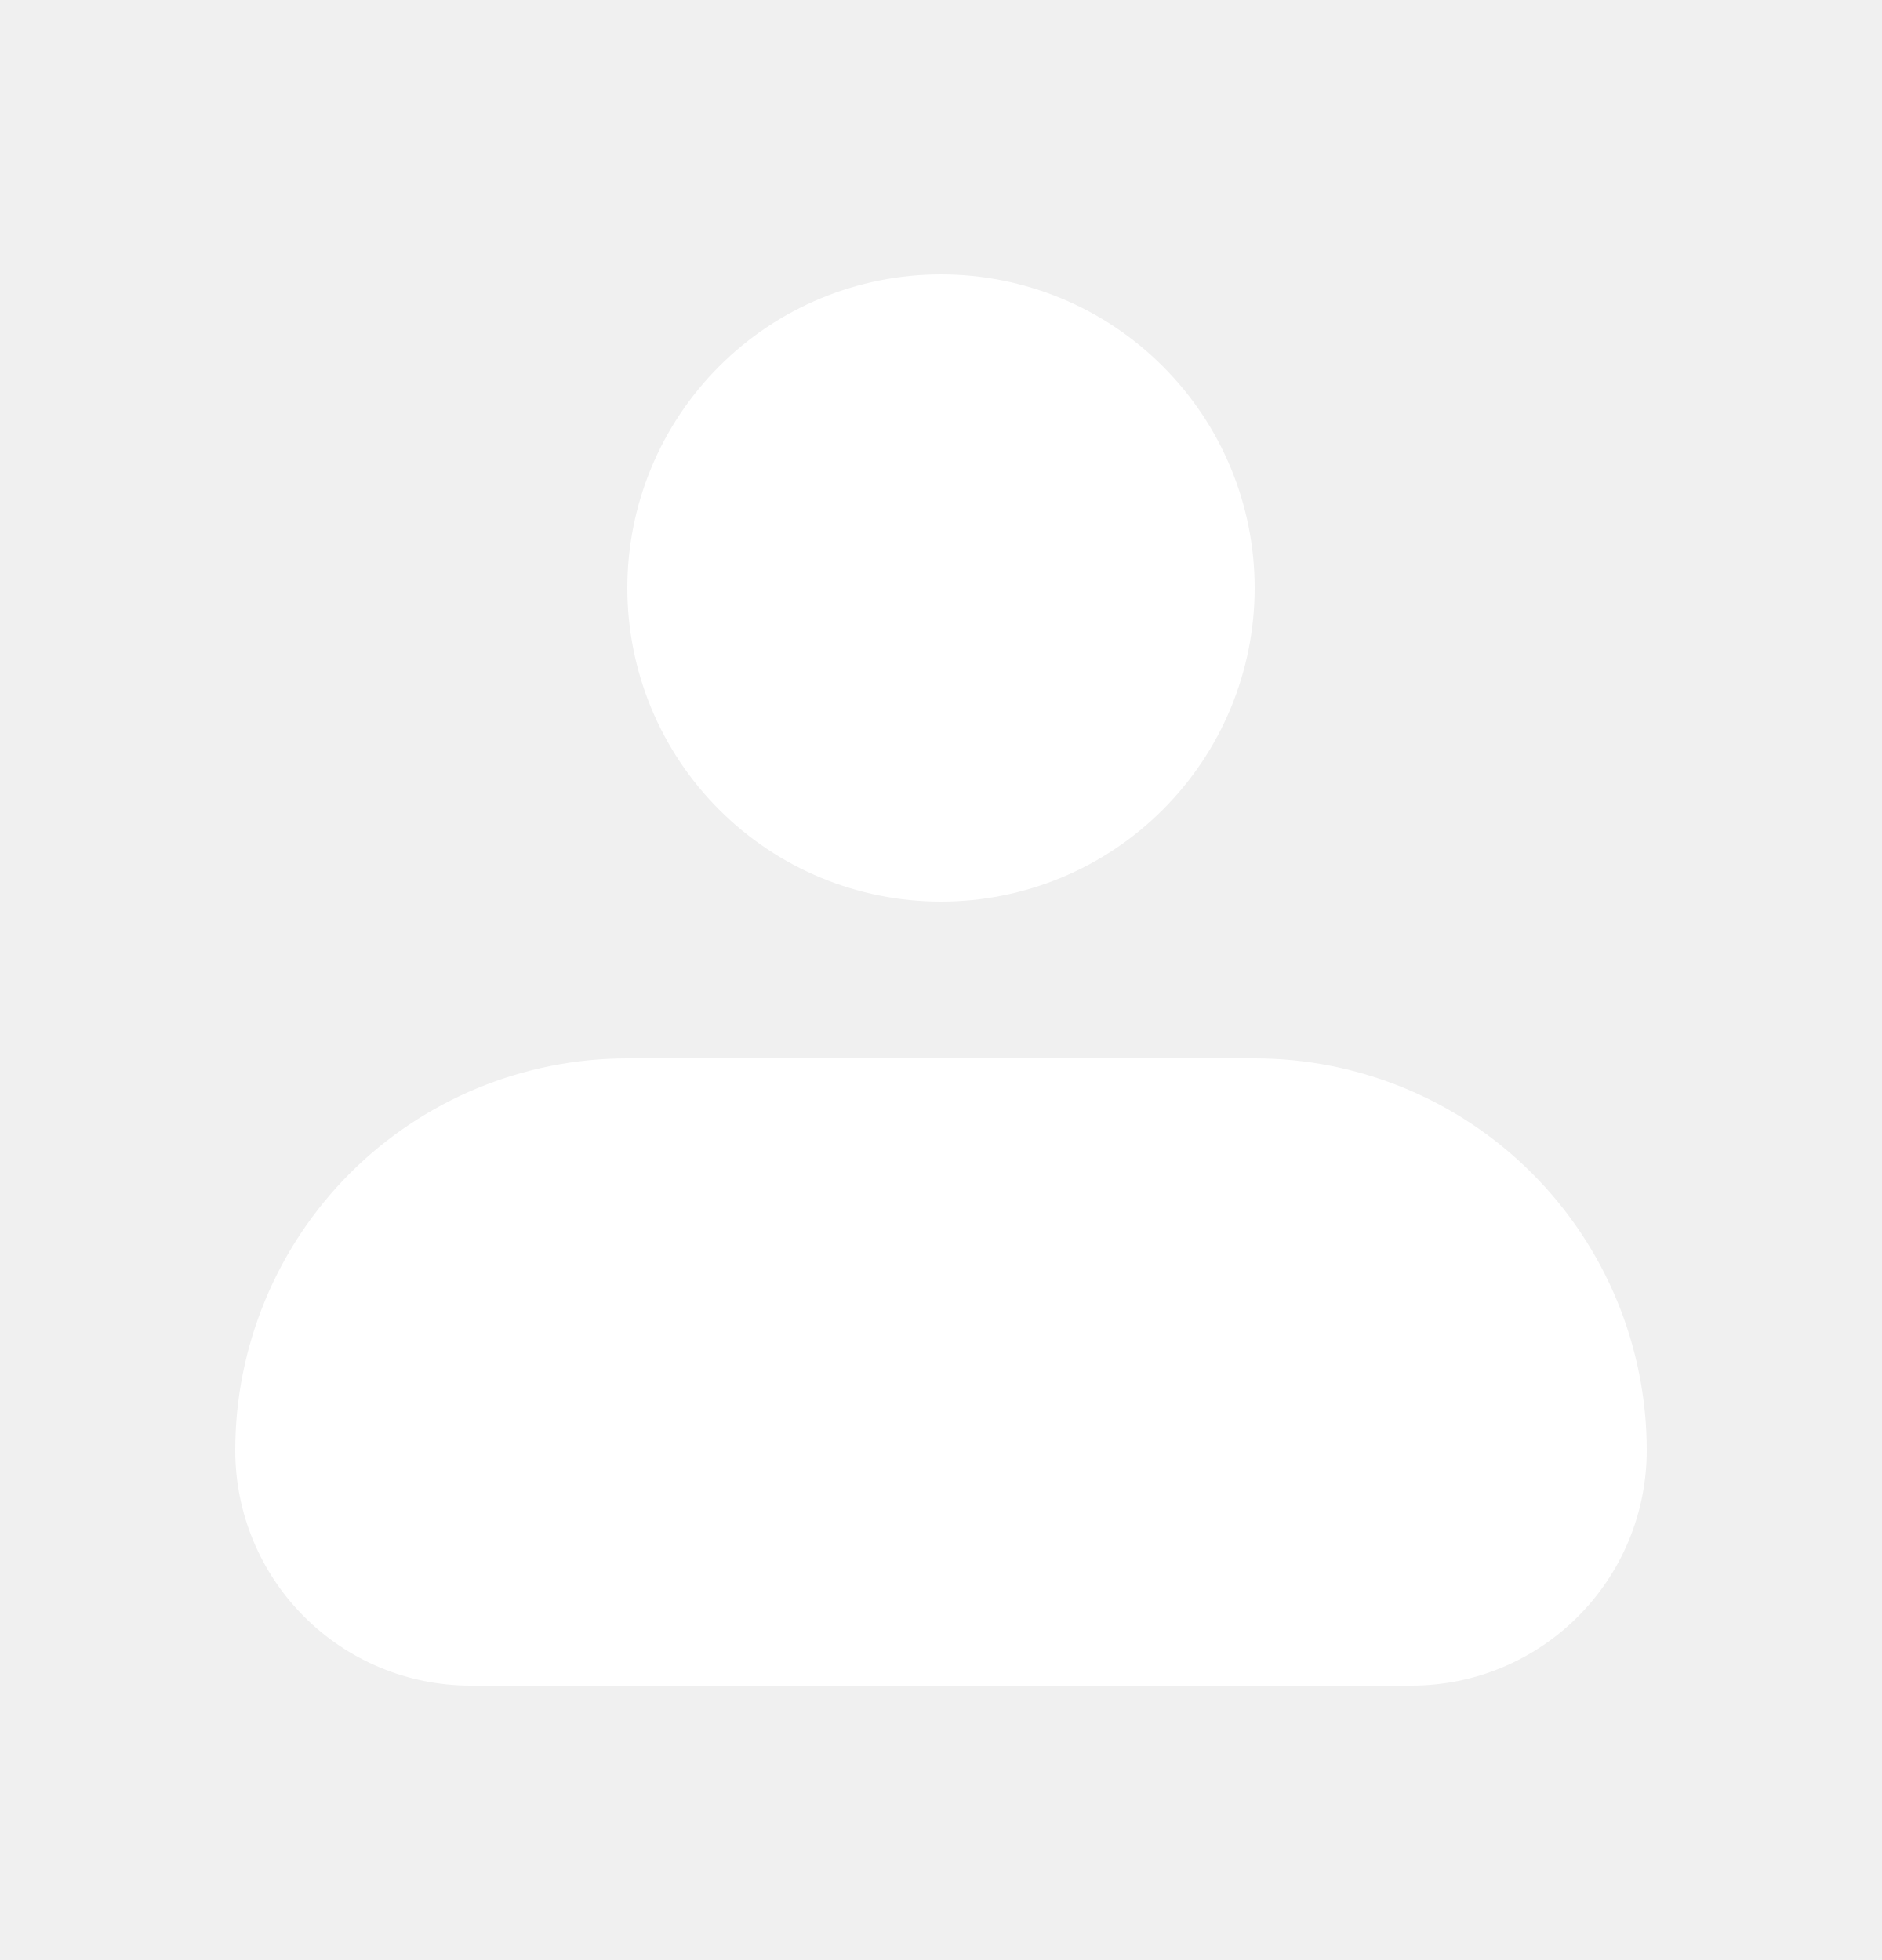
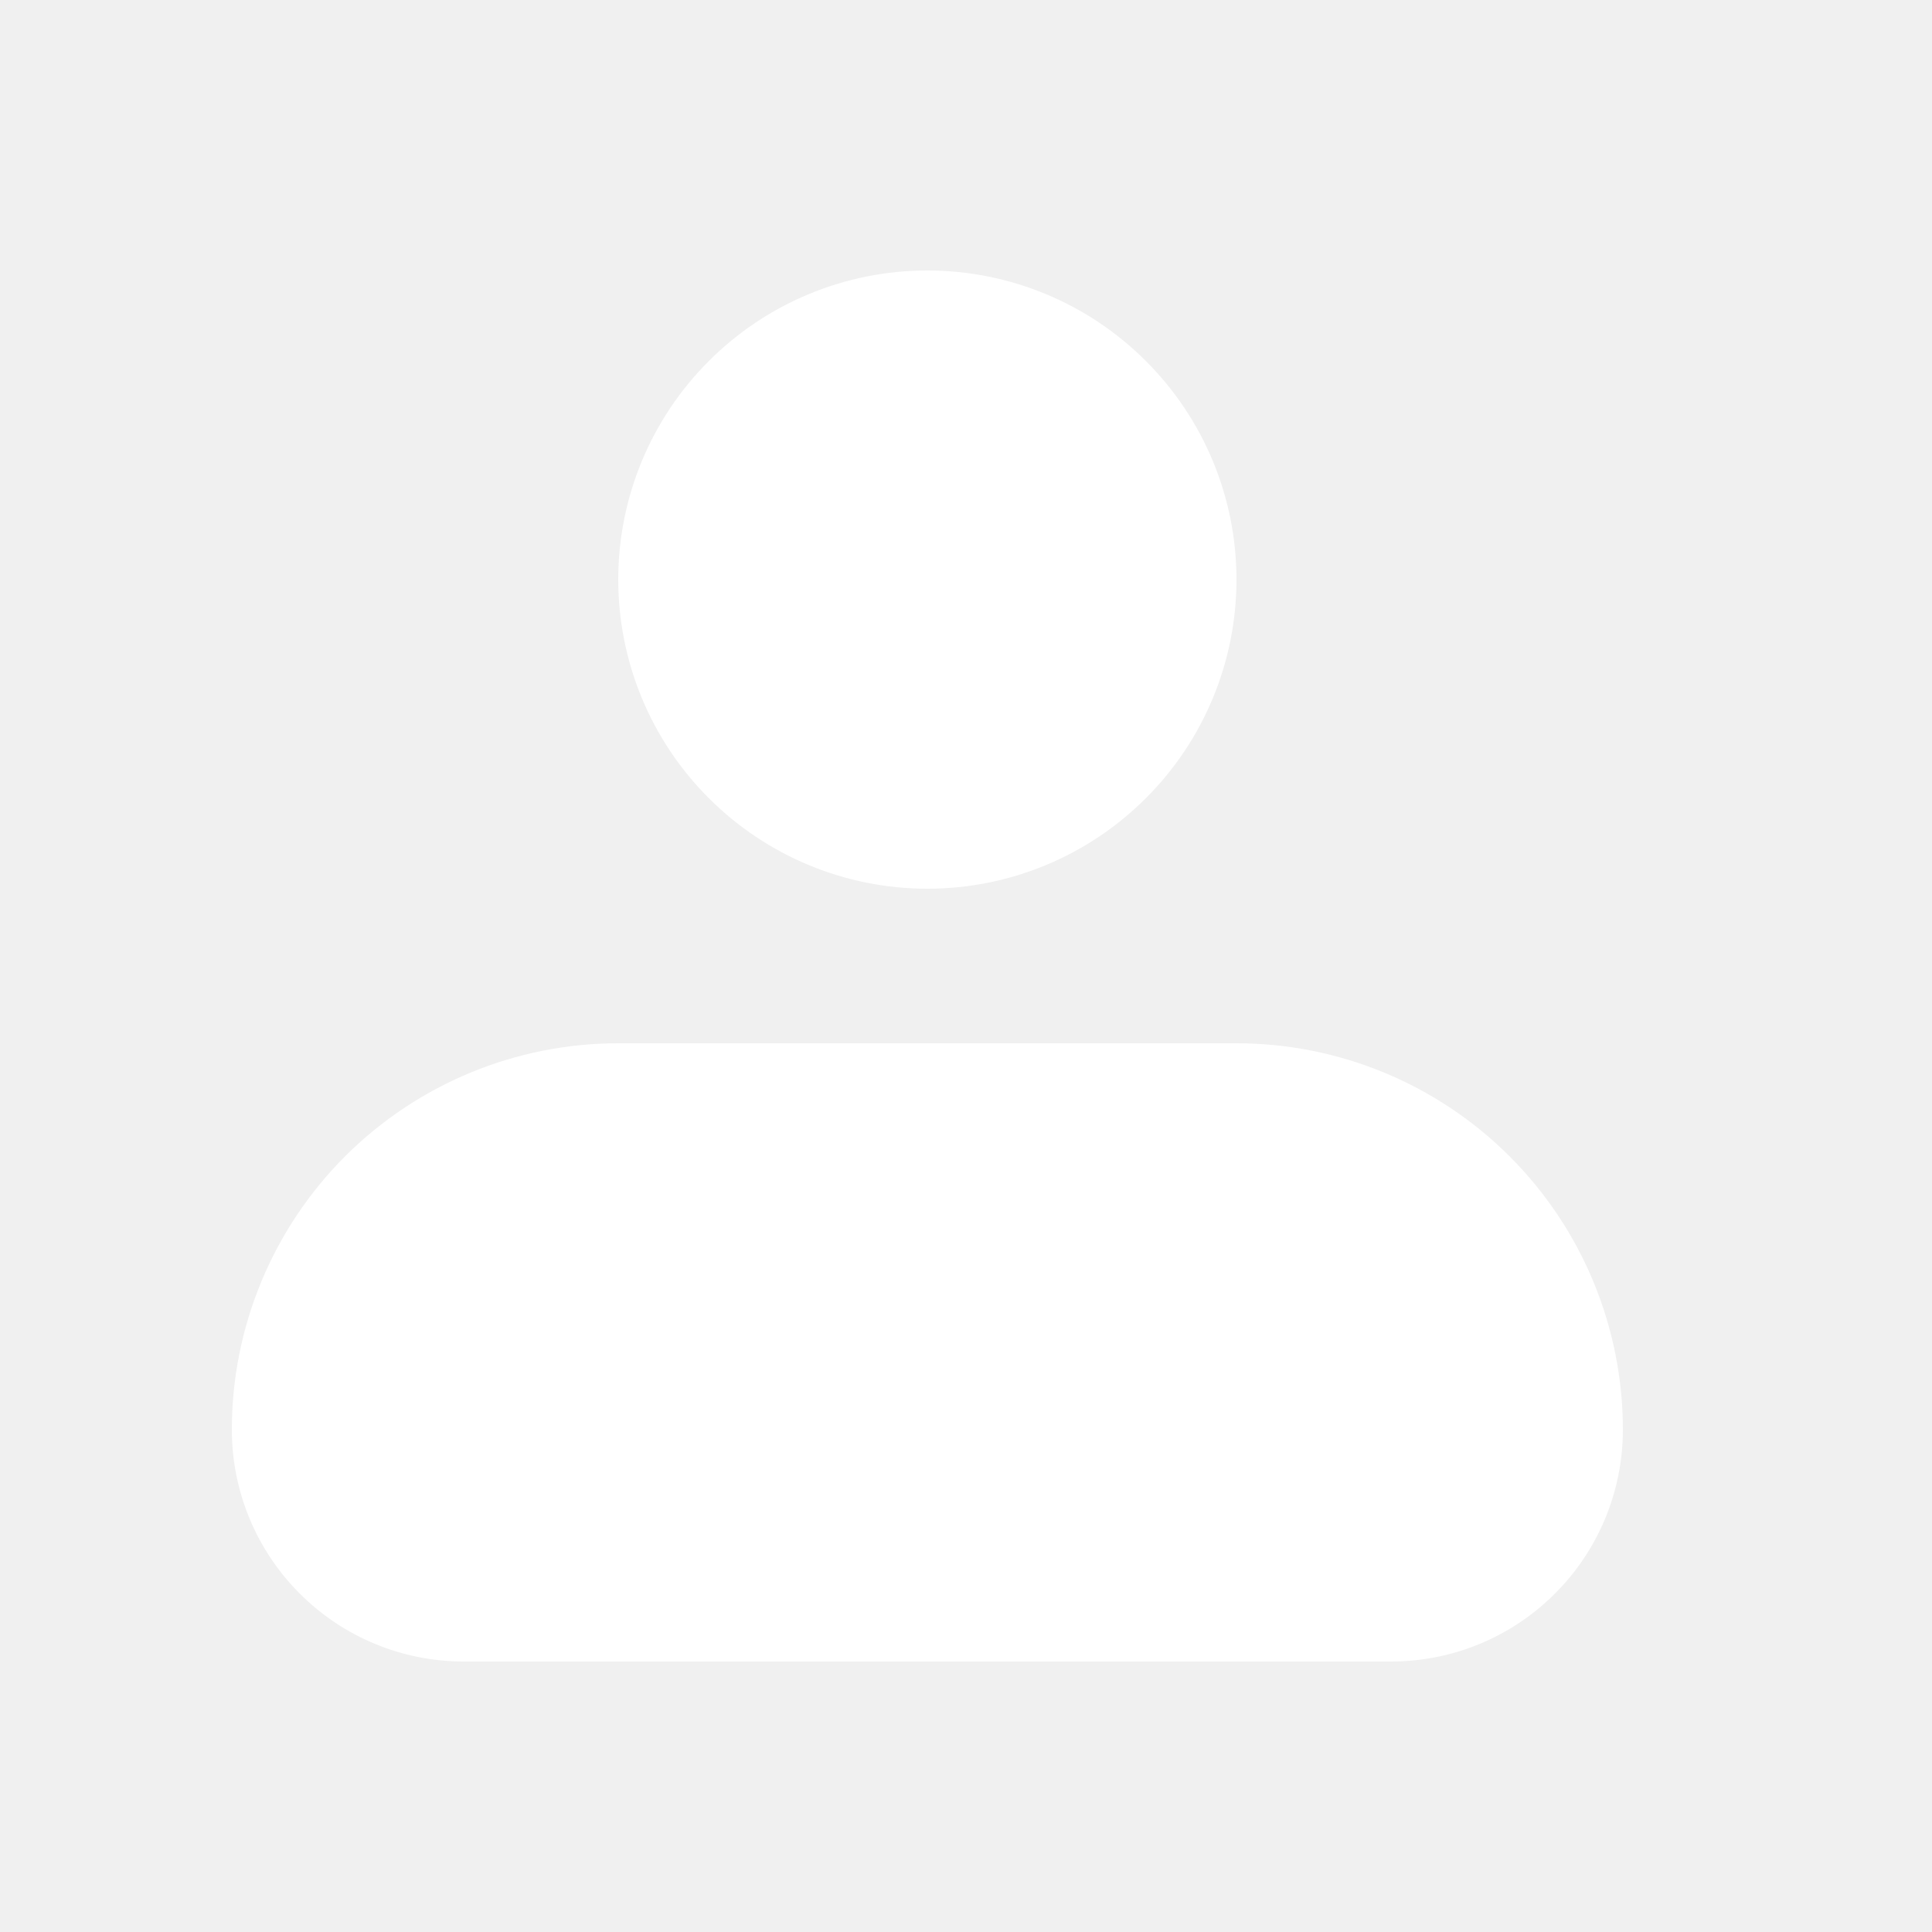
- <svg xmlns="http://www.w3.org/2000/svg" width="24" height="25" viewBox="0 0 24 25" fill="none">
+ <svg xmlns="http://www.w3.org/2000/svg" width="current" height="current" viewBox="0 0 25 25" fill="none">
  <path fill-rule="evenodd" clip-rule="evenodd" d="M8 7.5C8 6.439 8.421 5.422 9.172 4.672C9.922 3.921 10.939 3.5 12 3.5C13.061 3.5 14.078 3.921 14.828 4.672C15.579 5.422 16 6.439 16 7.5C16 8.561 15.579 9.578 14.828 10.328C14.078 11.079 13.061 11.5 12 11.5C10.939 11.5 9.922 11.079 9.172 10.328C8.421 9.578 8 8.561 8 7.5ZM8 13.5C6.674 13.5 5.402 14.027 4.464 14.964C3.527 15.902 3 17.174 3 18.5C3 19.296 3.316 20.059 3.879 20.621C4.441 21.184 5.204 21.5 6 21.5H18C18.796 21.5 19.559 21.184 20.121 20.621C20.684 20.059 21 19.296 21 18.5C21 17.174 20.473 15.902 19.535 14.964C18.598 14.027 17.326 13.5 16 13.5H8Z" fill="white" />
</svg>
